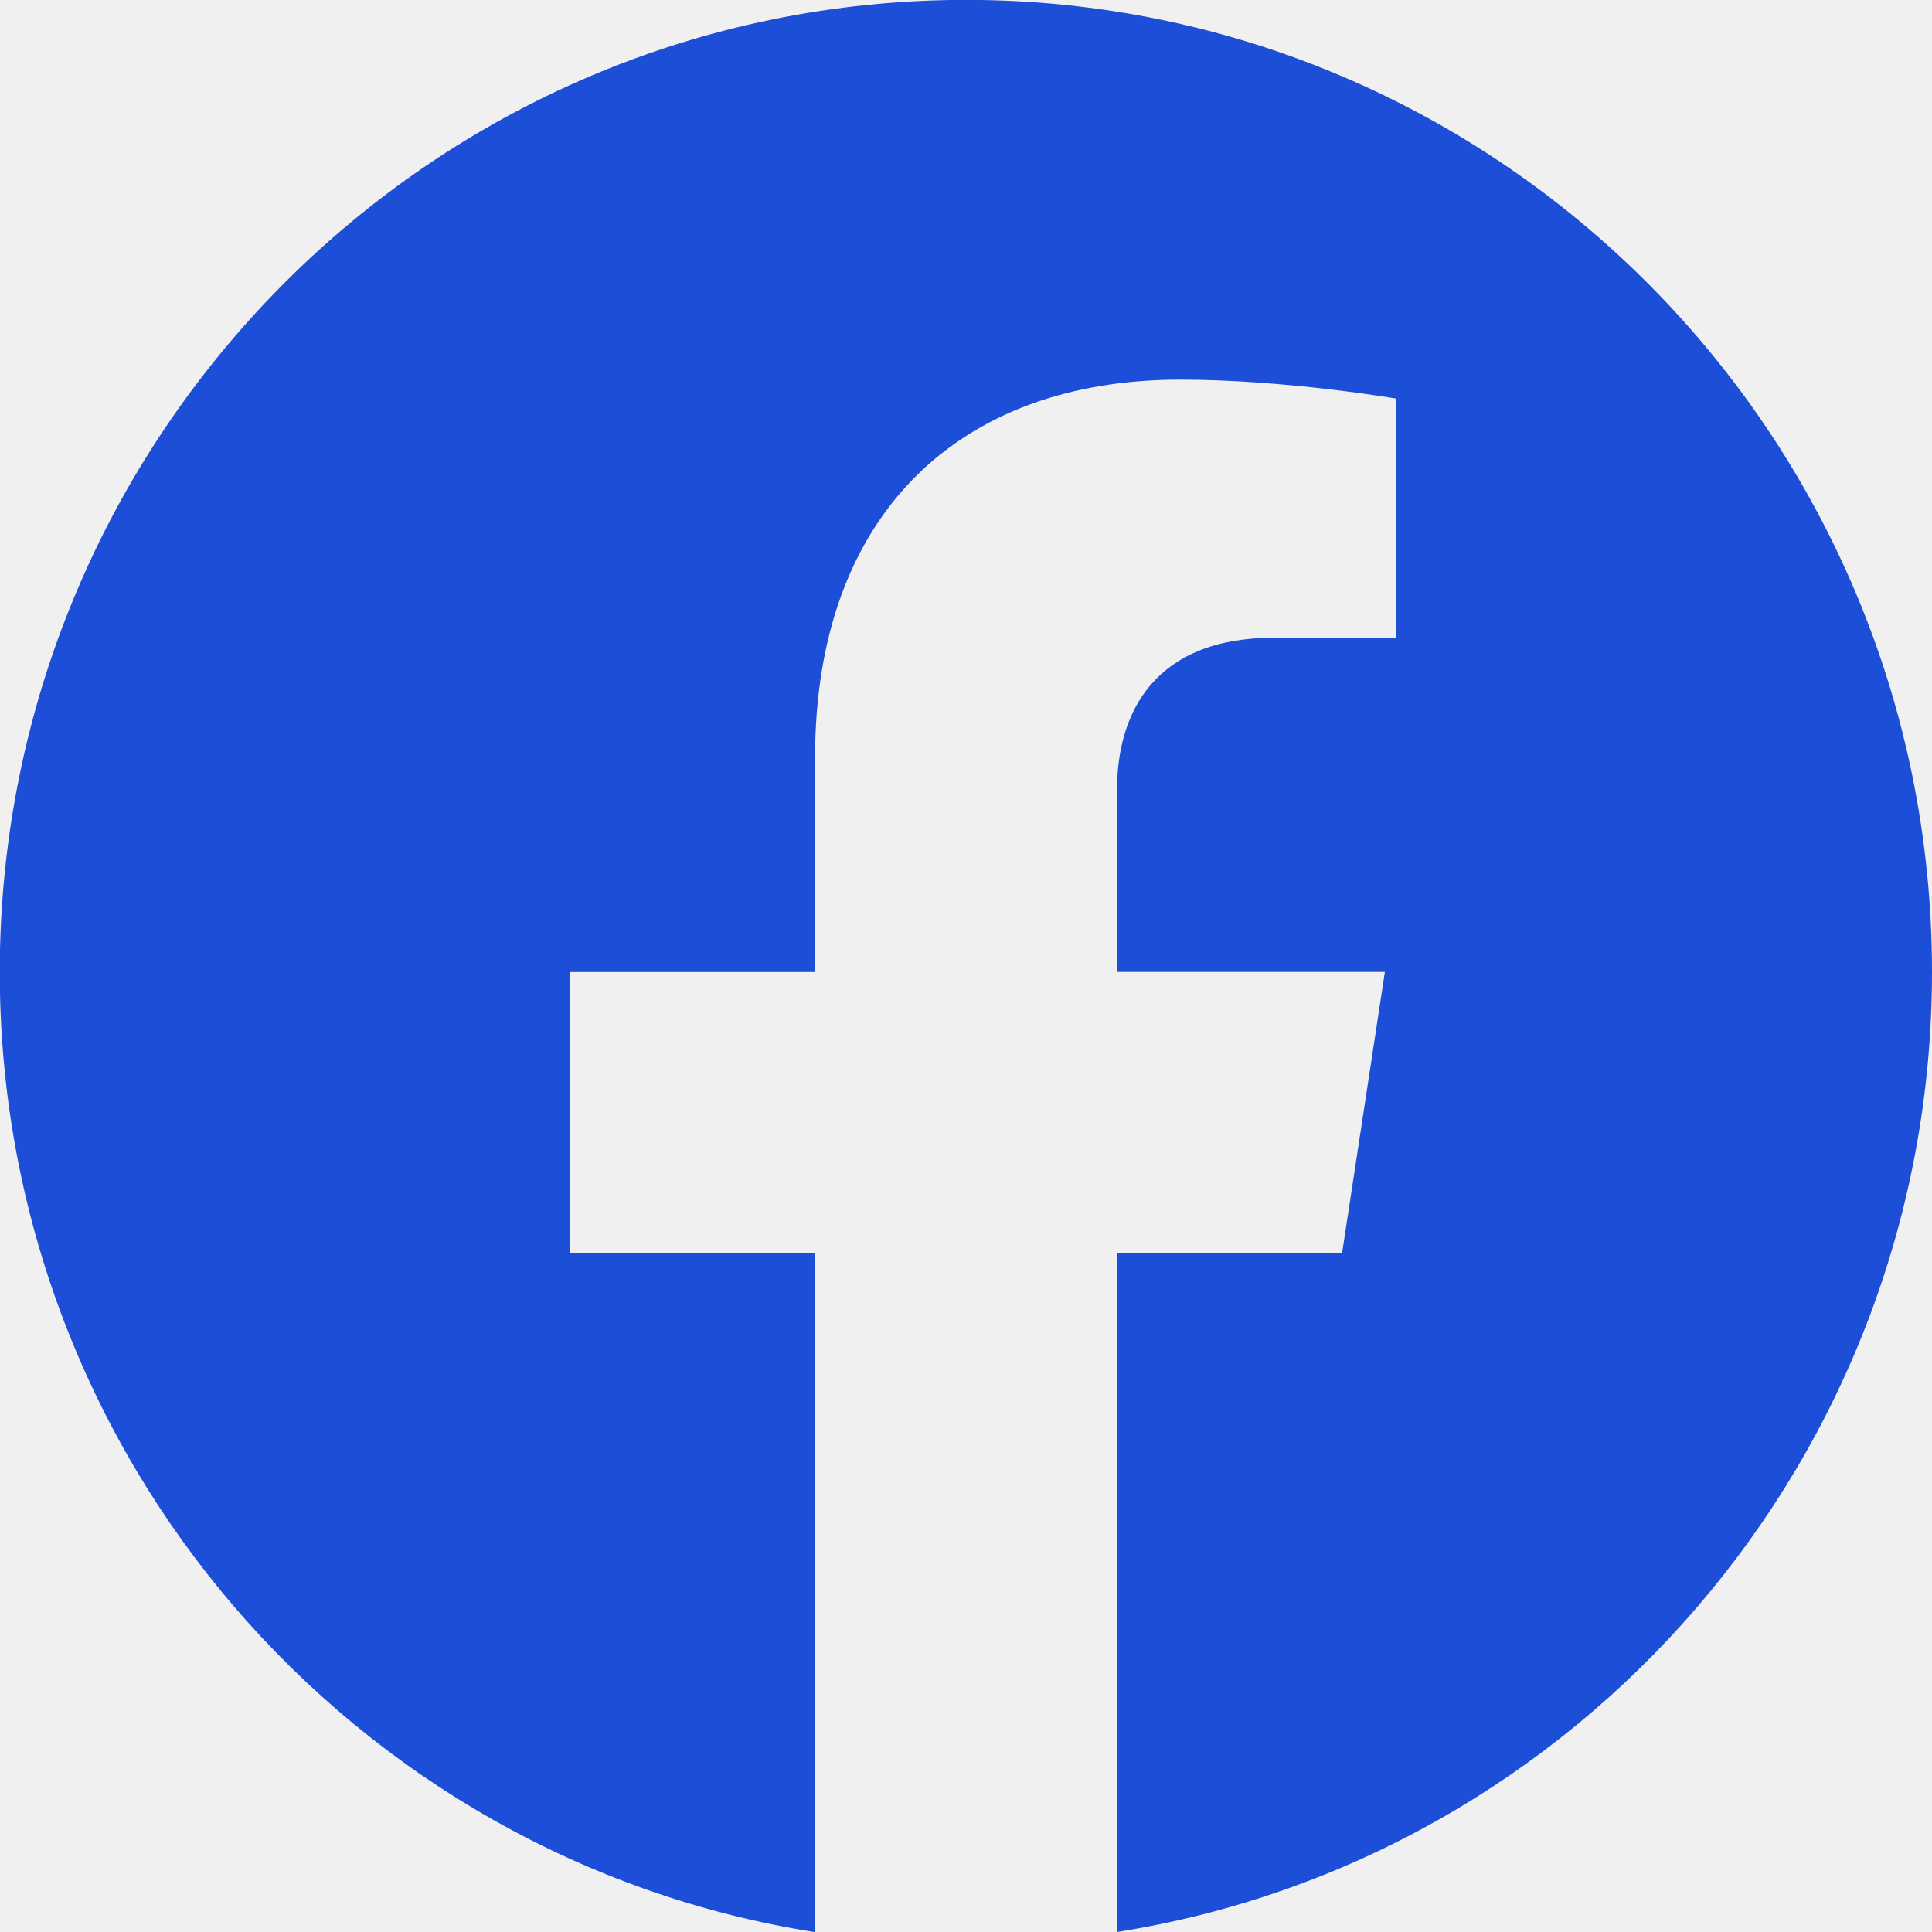
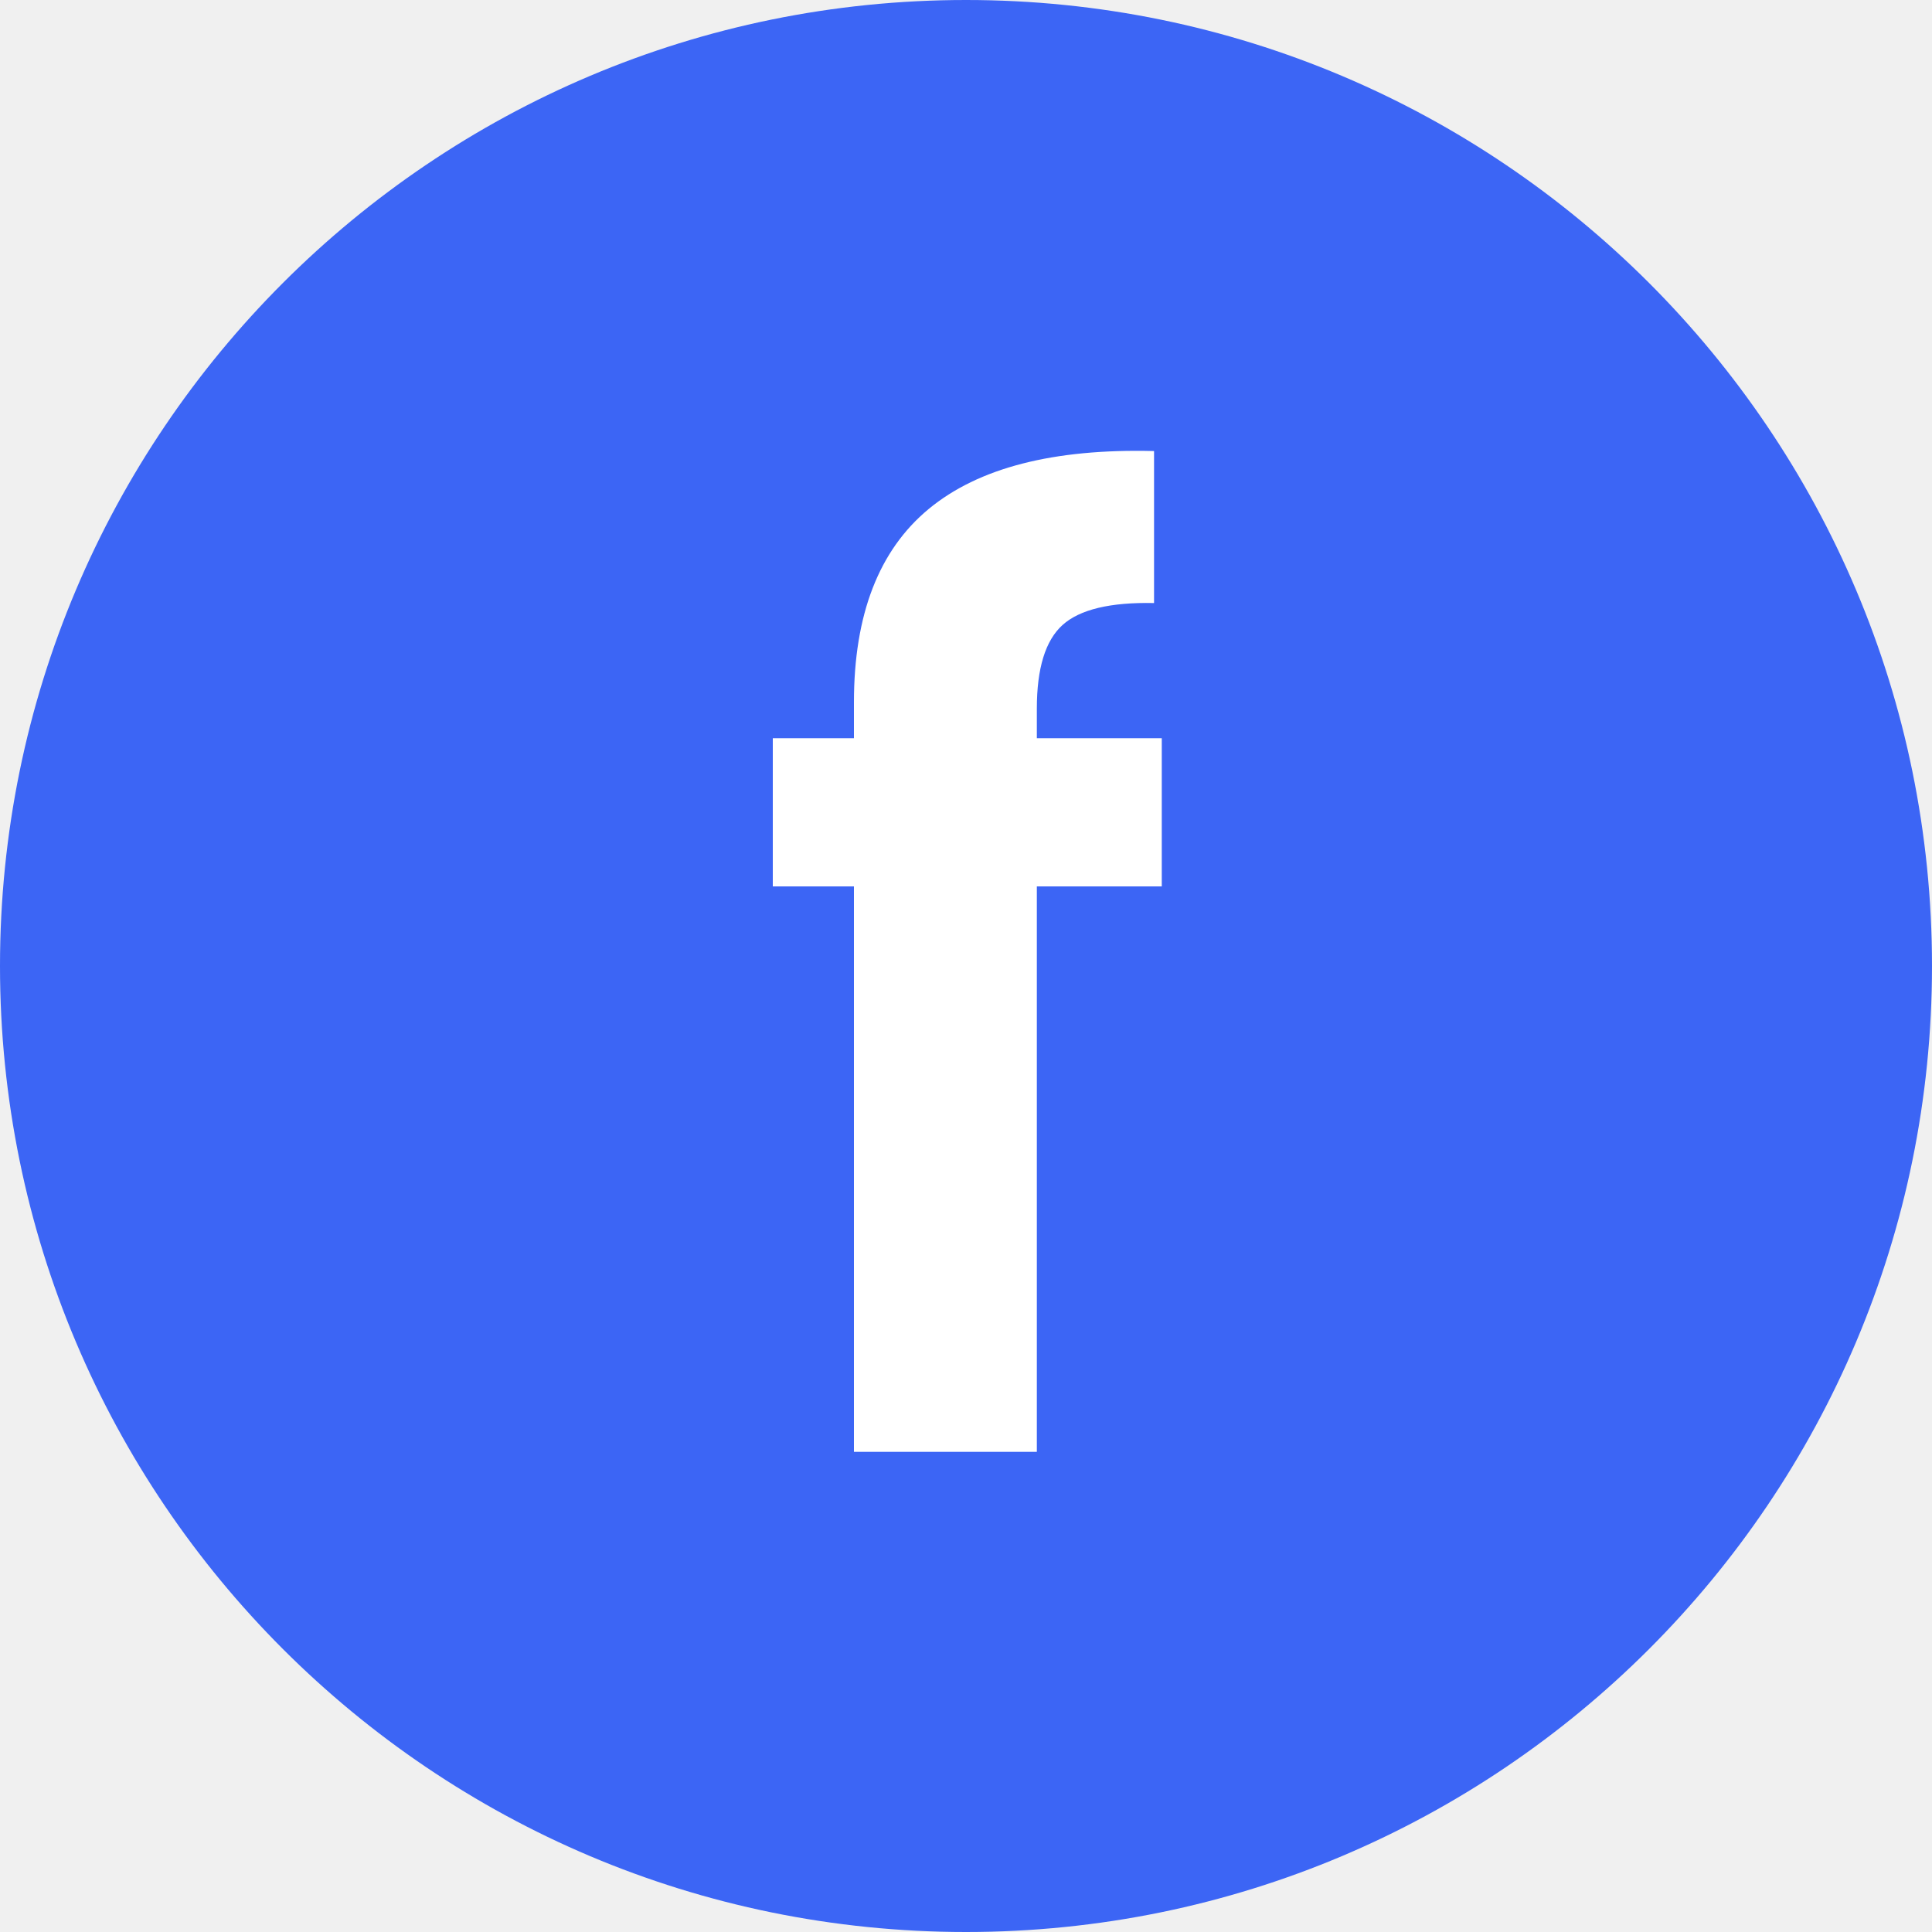
- <svg xmlns="http://www.w3.org/2000/svg" width="16" height="16" fill="#1d4ed8" class="bi bi-facebook" viewBox="0 0 16 16">
-   <path d="M16 8.049c0-4.446-3.582-8.05-8-8.05C3.58 0-.002 3.603-.002 8.05c0 4.017 2.926 7.347 6.75 7.951v-5.625h-2.03V8.05H6.75V6.275c0-2.017 1.195-3.131 3.022-3.131.876 0 1.791.157 1.791.157v1.98h-1.009c-.993 0-1.303.621-1.303 1.258v1.51h2.218l-.354 2.326H9.25V16c3.824-.604 6.75-3.934 6.75-7.951z" />
+ <svg xmlns="http://www.w3.org/2000/svg" width="30" height="30" viewBox="0 0 30 30" fill="none">
+   <circle cx="15" cy="15" r="15" fill="#3C65F5" />
+   <path d="M18.04 13.764H16.1V22.544H13.26V13.764H12V11.463H13.26V10.903C13.26 9.544 13.647 8.544 14.42 7.904C15.193 7.264 16.36 6.964 17.92 7.004V9.364C17.24 9.35 16.767 9.464 16.5 9.704C16.233 9.944 16.1 10.377 16.1 11.004V11.463H18.04V13.764Z" fill="white" />
</svg>
